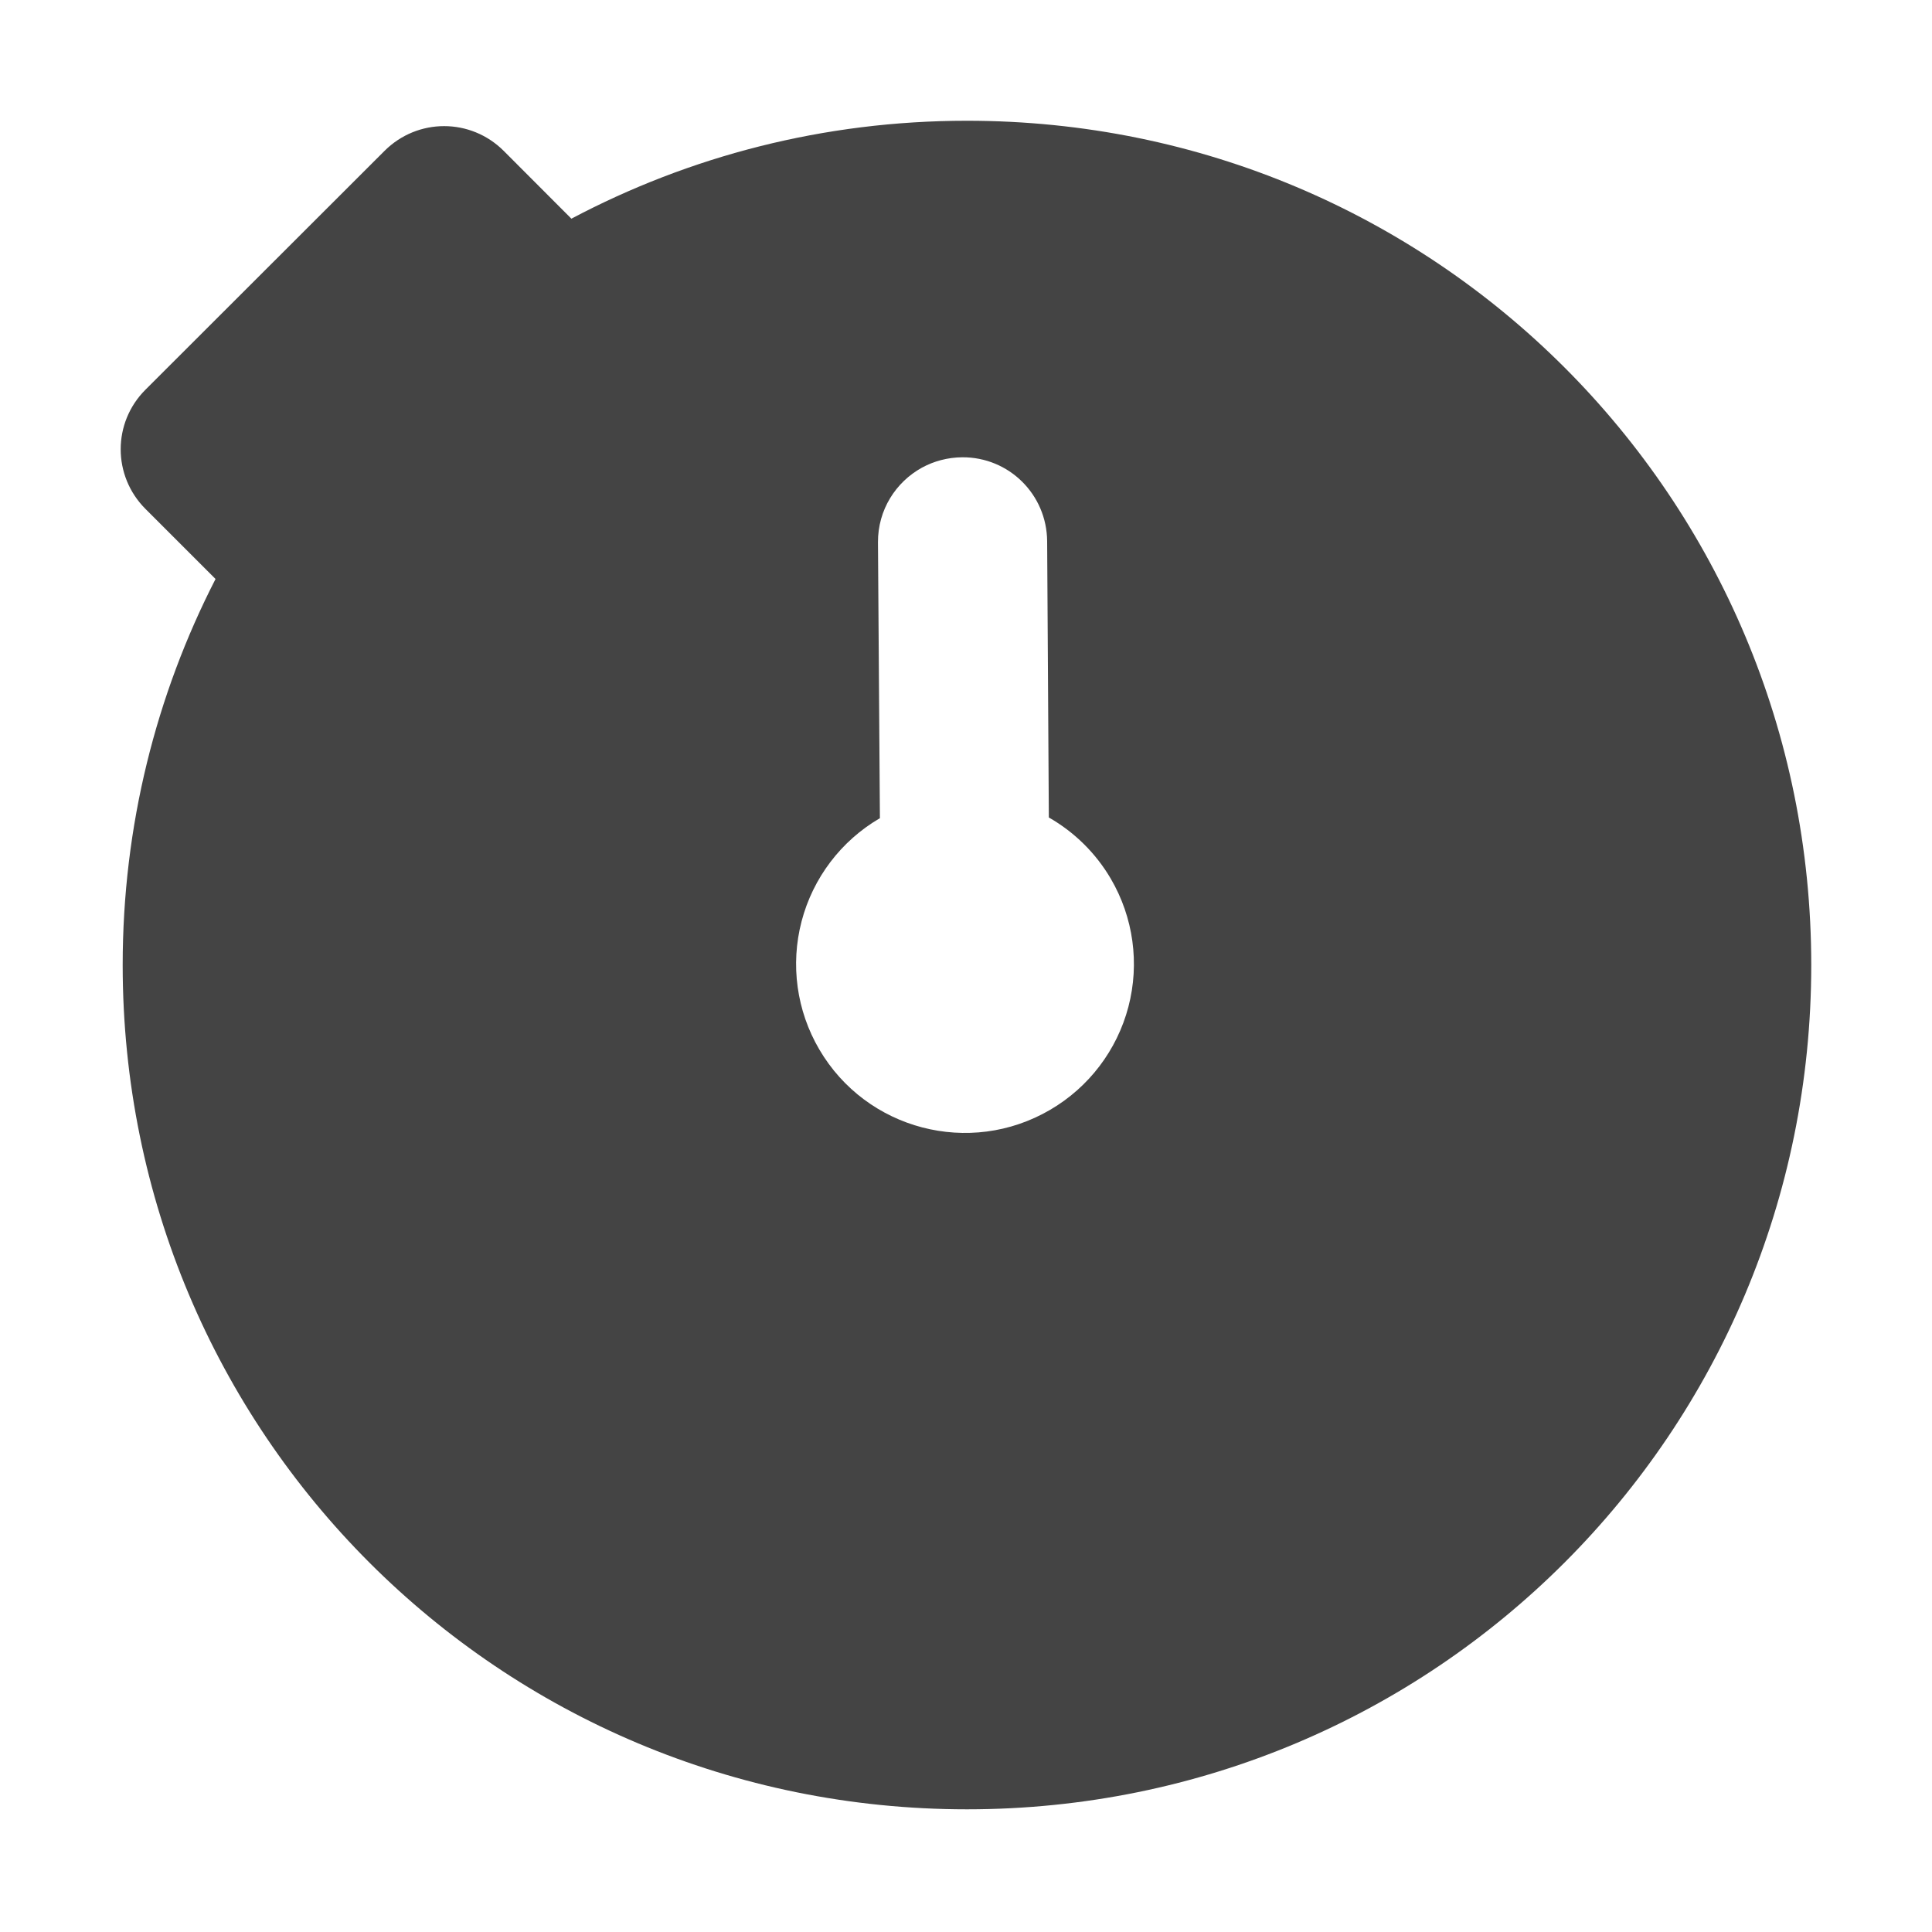
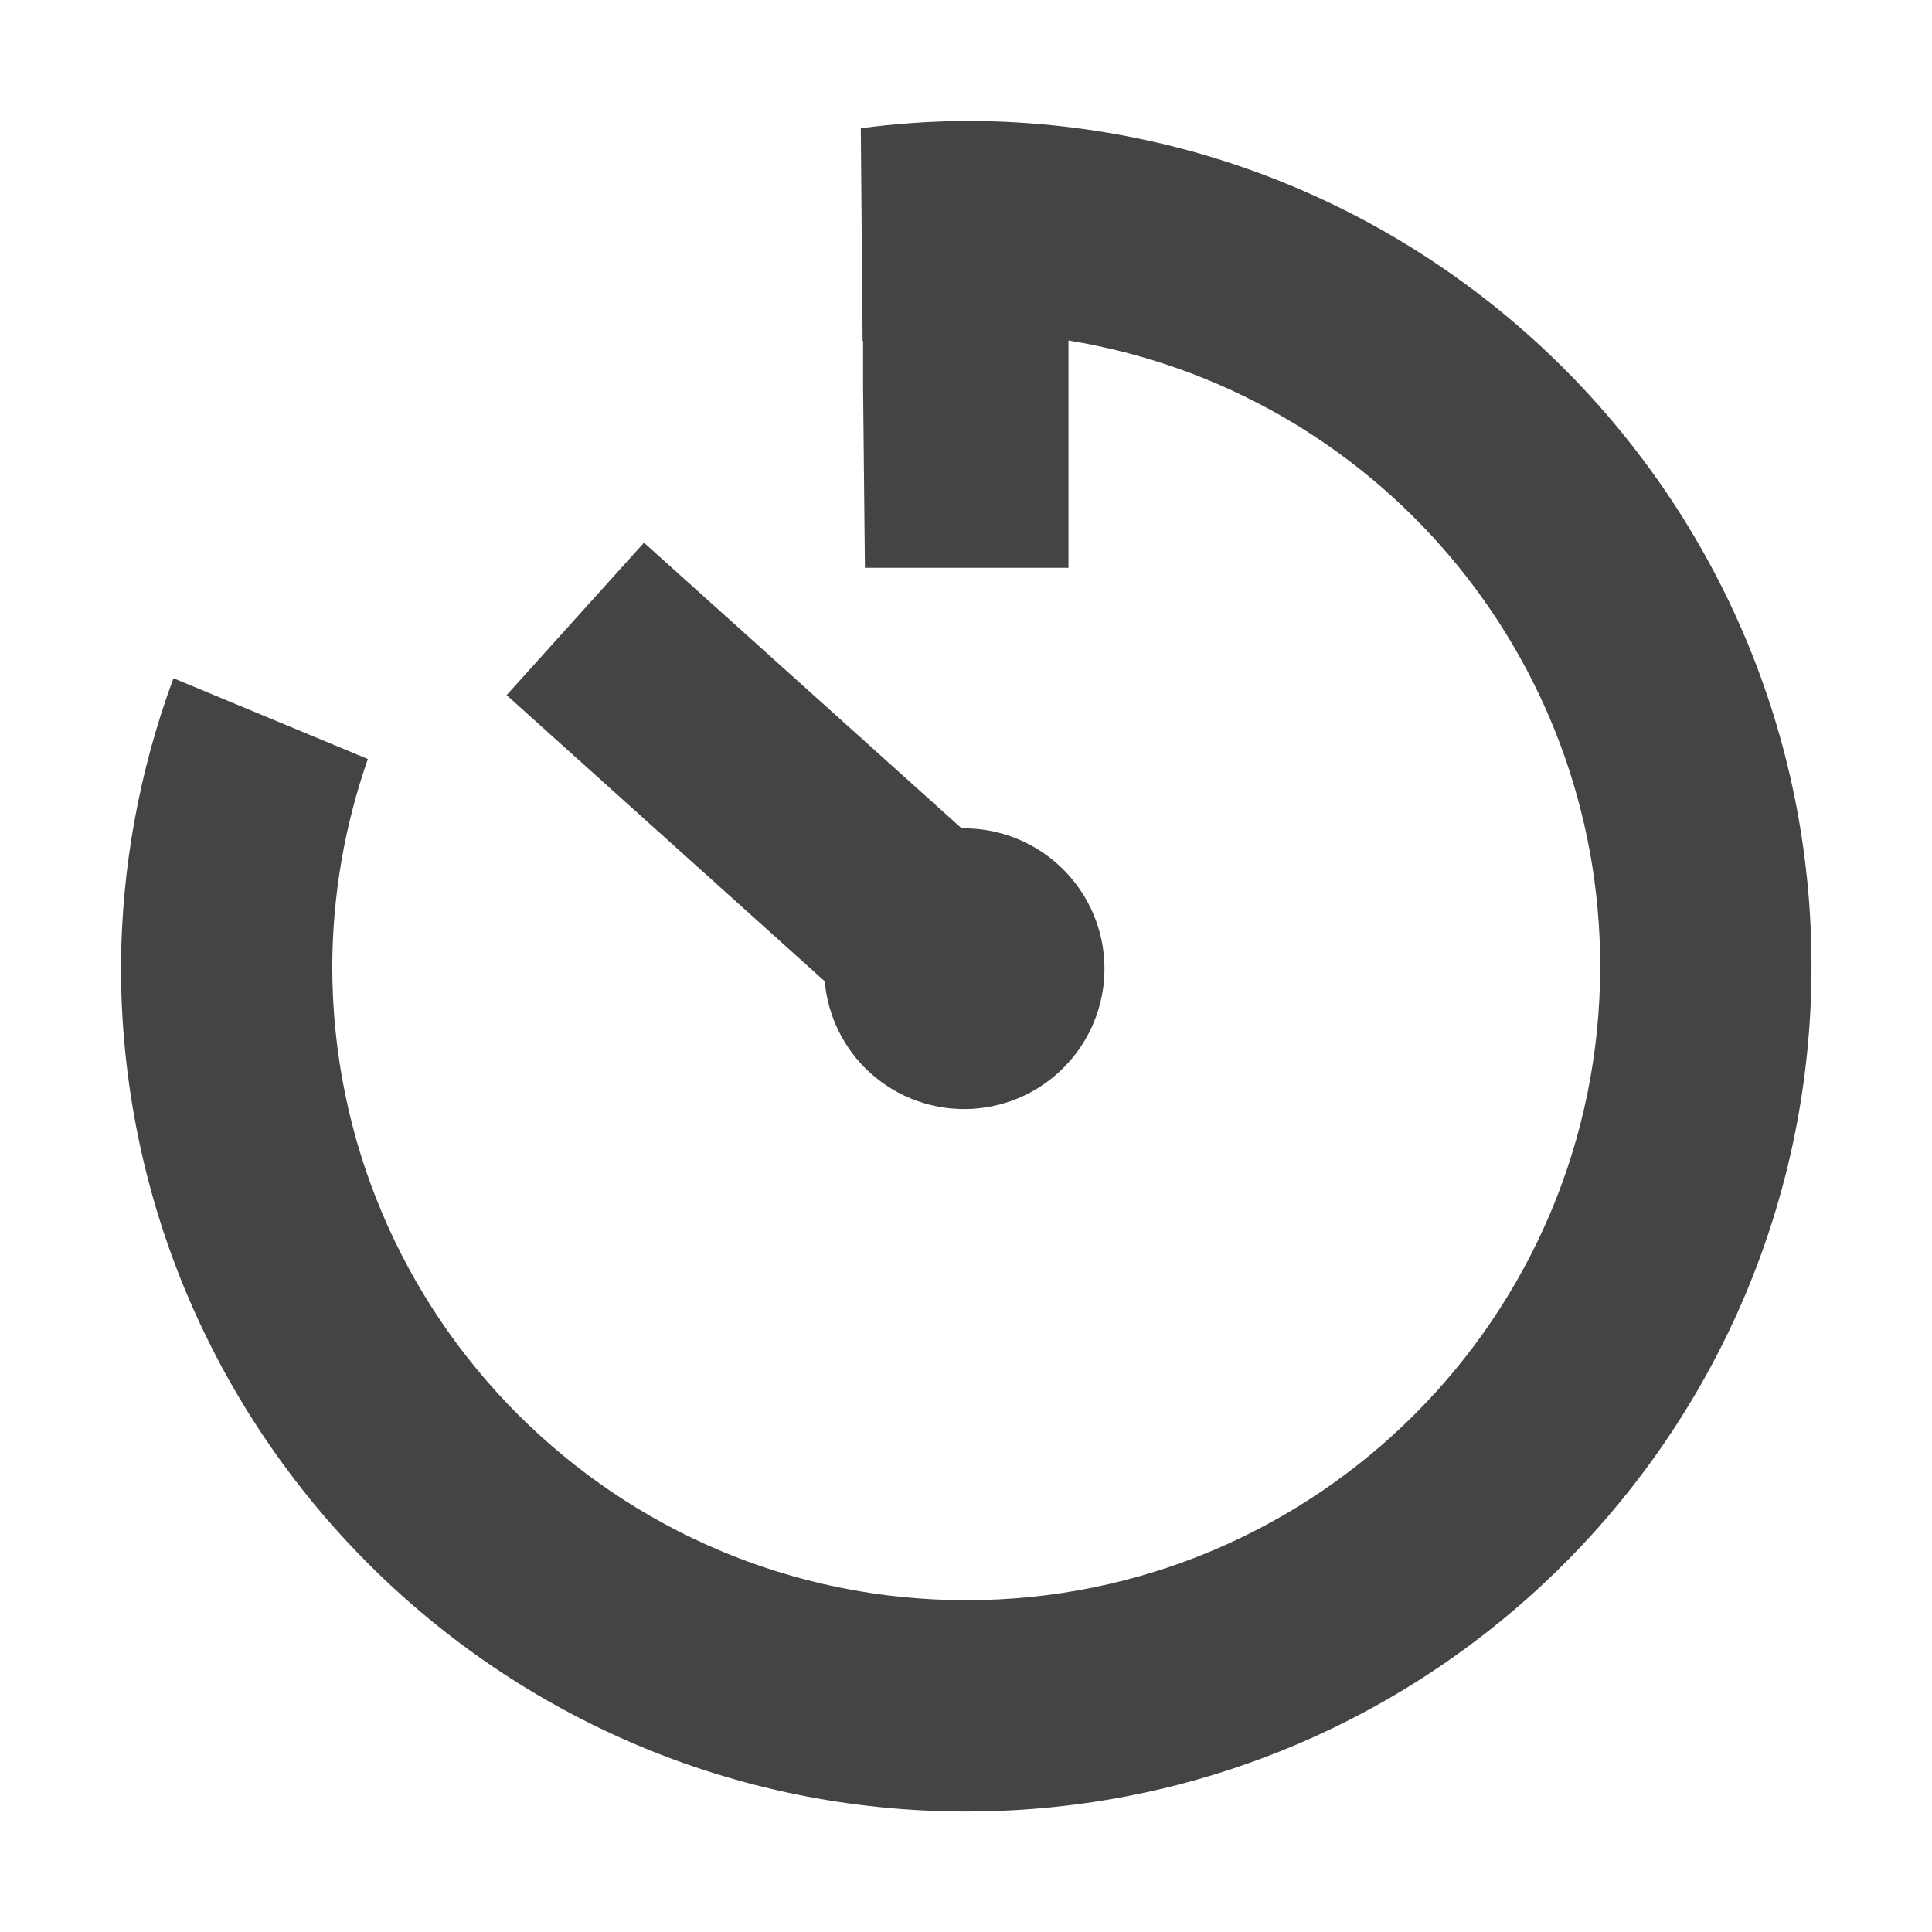
- <svg xmlns="http://www.w3.org/2000/svg" width="16" height="16" version="1.1" id="svg1">
-   <defs id="defs1">
-     <style id="current-color-scheme" type="text/css">
-    .ColorScheme-Text { color:#dfdfdf; } .ColorScheme-Highlight { color:#4285f4; } .ColorScheme-NeutralText { color:#ff9800; } .ColorScheme-PositiveText { color:#4caf50; } .ColorScheme-NegativeText { color:#f44336; }
-   </style>
-   </defs>
-   <path id="rect2" style="fill:#444444;fill-opacity:1;stroke-width:0.35" d="M 8.008 1 C 6.822 1 5.709 1.294 4.732 1.811 L 4.172 1.25 C 3.898 0.976 3.458 0.976 3.184 1.25 L 1.205 3.227 C 0.931 3.5 0.931 3.941 1.205 4.215 L 1.785 4.795 C 1.294 5.752 1.016 6.838 1.016 7.992 C 1.016 11.866 4.134 14.984 8.008 14.984 C 11.882 14.984 15 11.866 15 7.992 C 15 4.118 11.882 1 8.008 1 z M 7.969 3.787 C 8.356 3.785 8.669 4.095 8.672 4.482 L 8.686 6.77 A 1.398 1.398 0 0 1 9.199 7.277 A 1.398 1.398 0 0 1 8.697 9.191 A 1.398 1.398 0 0 1 6.785 8.691 A 1.398 1.398 0 0 1 7.285 6.777 A 1.398 1.398 0 0 0 7.287 6.777 L 7.271 4.49 C 7.27 4.224 7.417 3.993 7.635 3.873 C 7.734 3.819 7.848 3.788 7.969 3.787 z " />
+ <svg xmlns="http://www.w3.org/2000/svg" width="16" height="16" viewBox="0 0 4.233 4.233" version="1.1" id="svg1" xml:space="preserve">
+   <defs id="defs1" />
+   <g id="layer1">
+     <path id="rect1-7-6" style="fill:#444444;stroke:none;stroke-width:0.391;stroke-linecap:round;stroke-linejoin:round;stroke-miterlimit:2;fill-opacity:1" d="M 1.11,1.523 1.807,2.15 A 0.307,0.307 0 0 0 1.907,2.351 0.307,0.307 0 0 0 2.341,2.328 0.307,0.307 0 0 0 2.318,1.894 0.307,0.307 0 0 0 2.107,1.815 L 1.411,1.189 Z m 1.006,-1.258 a 1.852,1.852 0 0 0 -0.23,0.016 l 0.004,0.466 a 1.389,1.389 0 0 1 0.001,0 v 0.101 l 0.004,0.396 H 2.341 V 0.746 A 1.389,1.389 0 0 1 3.506,2.117 1.389,1.389 0 0 1 2.117,3.506 1.389,1.389 0 0 1 0.728,2.117 1.389,1.389 0 0 1 0.806,1.663 L 0.38,1.486 A 1.852,1.852 0 0 0 0.265,2.117 1.852,1.852 0 0 0 2.117,3.969 1.852,1.852 0 0 0 3.969,2.117 1.852,1.852 0 0 0 2.117,0.265 Z" />
+   </g>
</svg>
